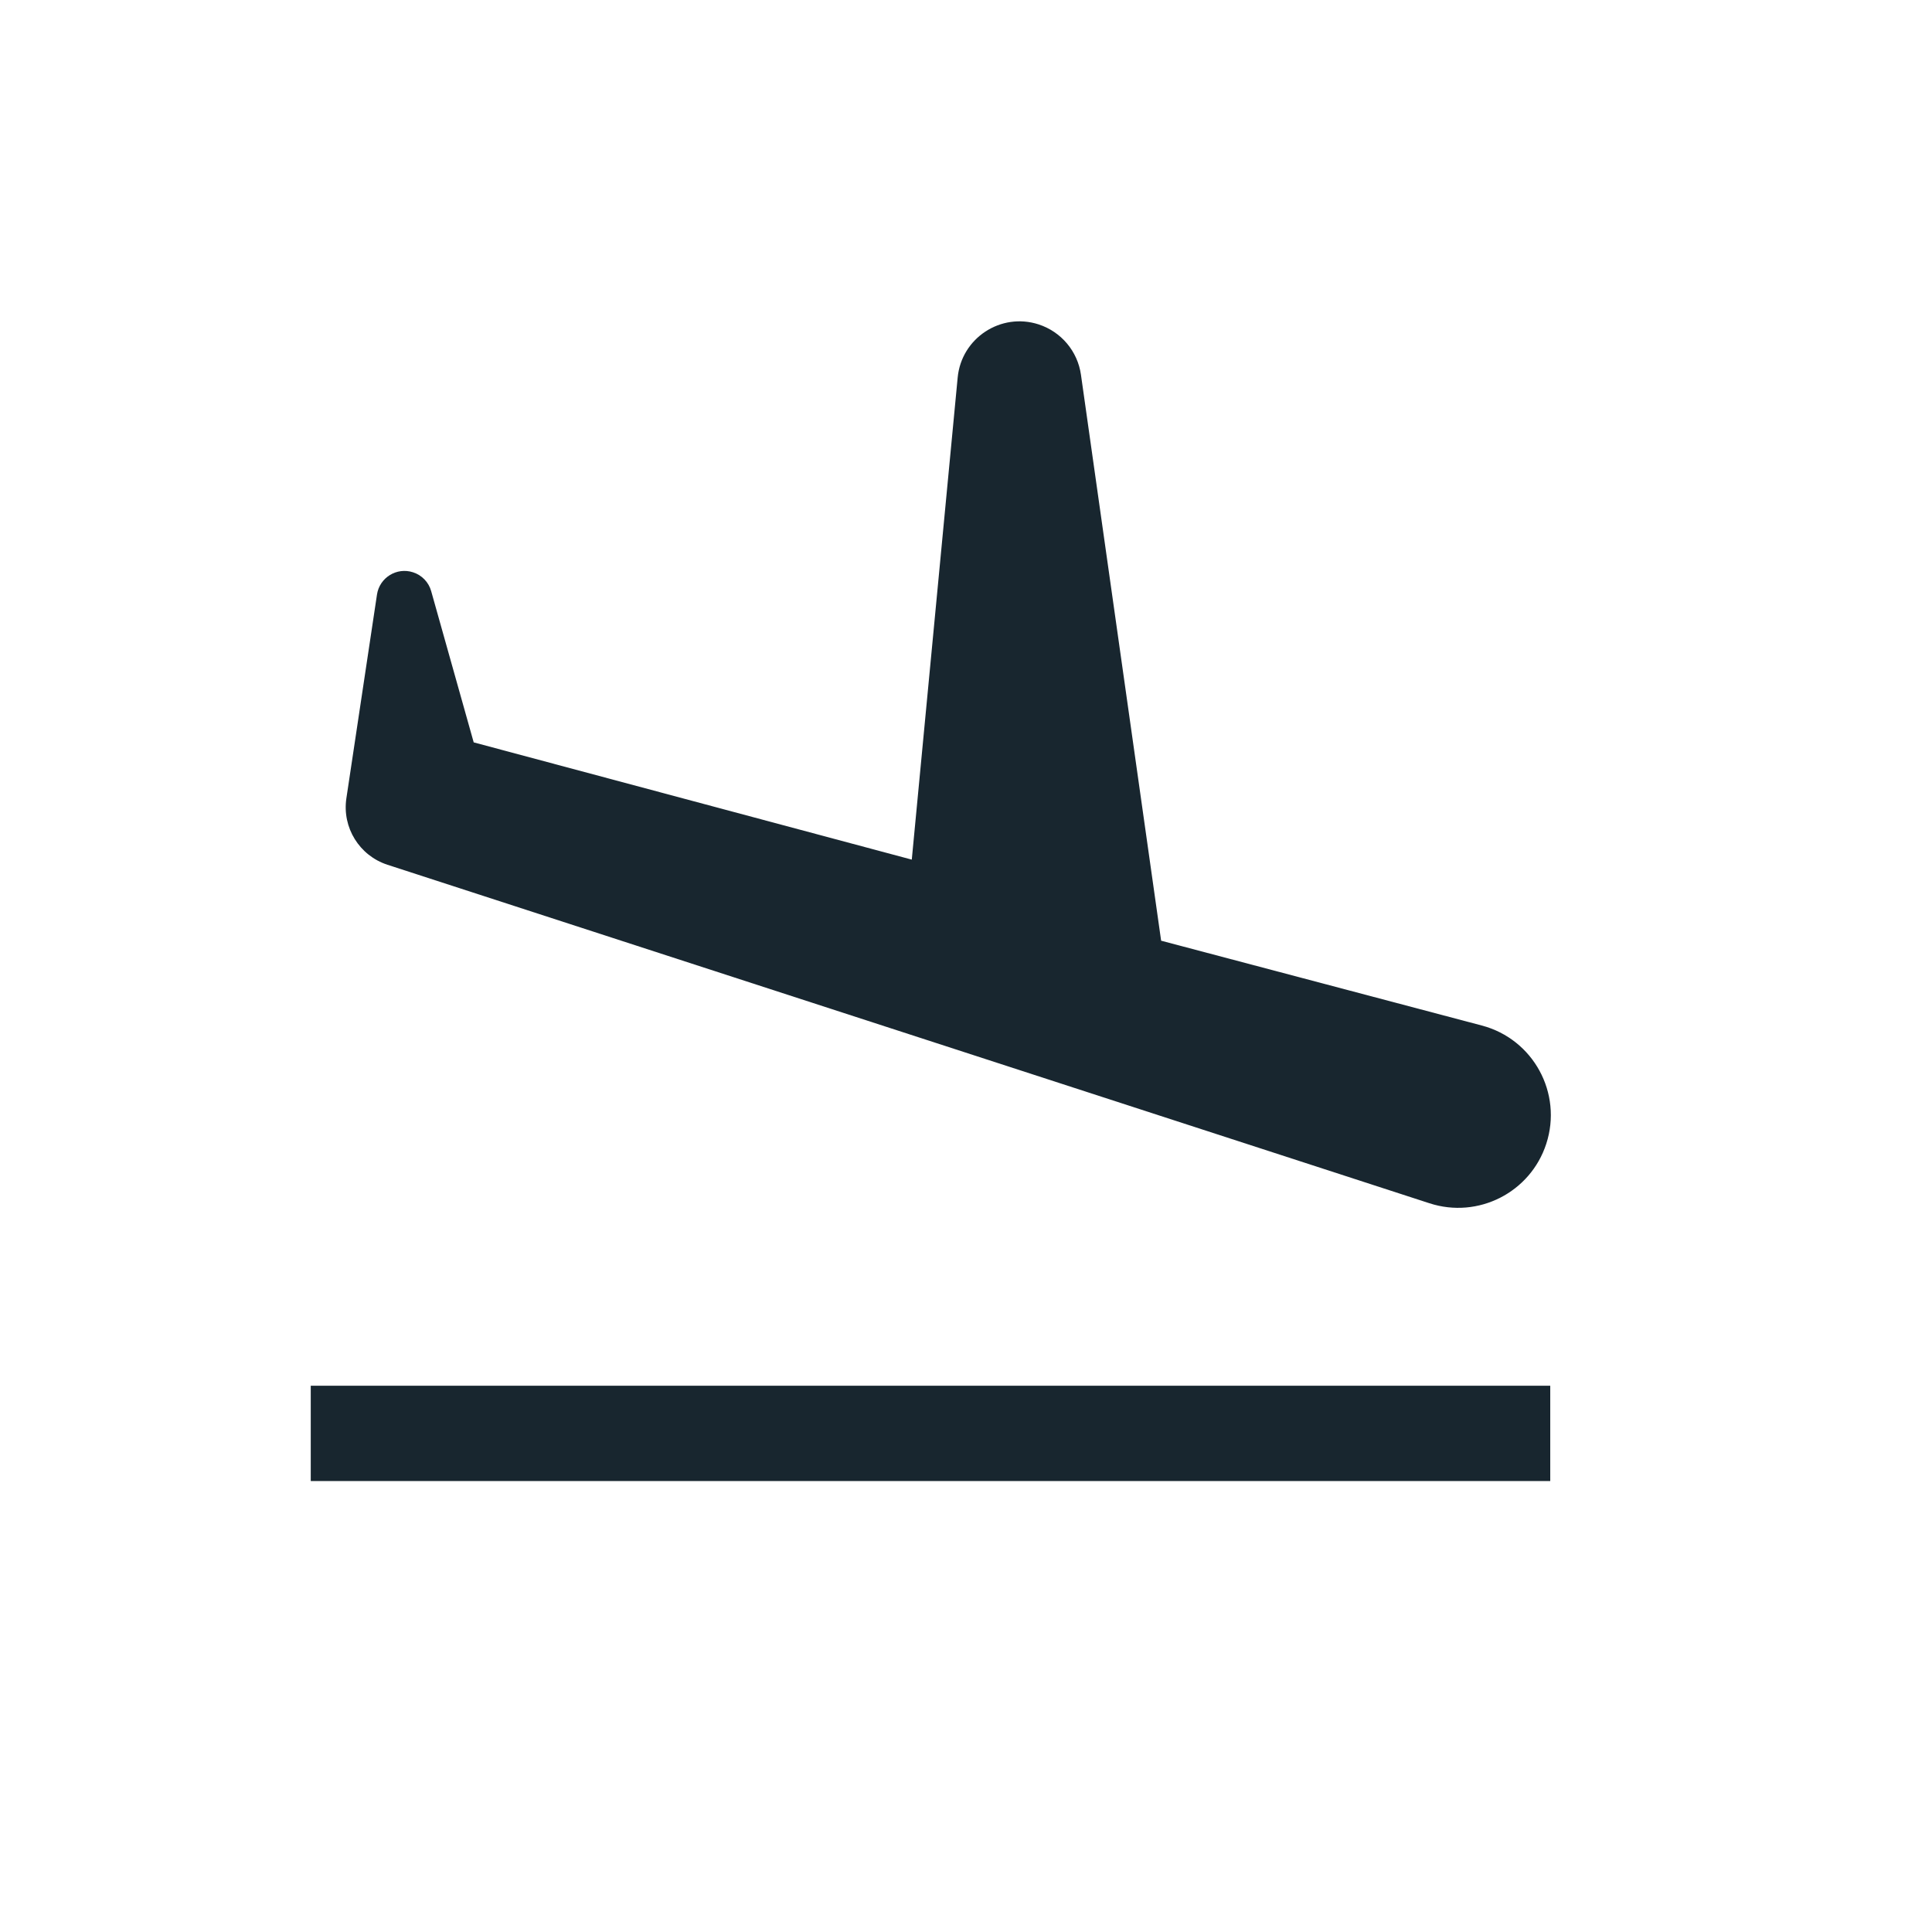
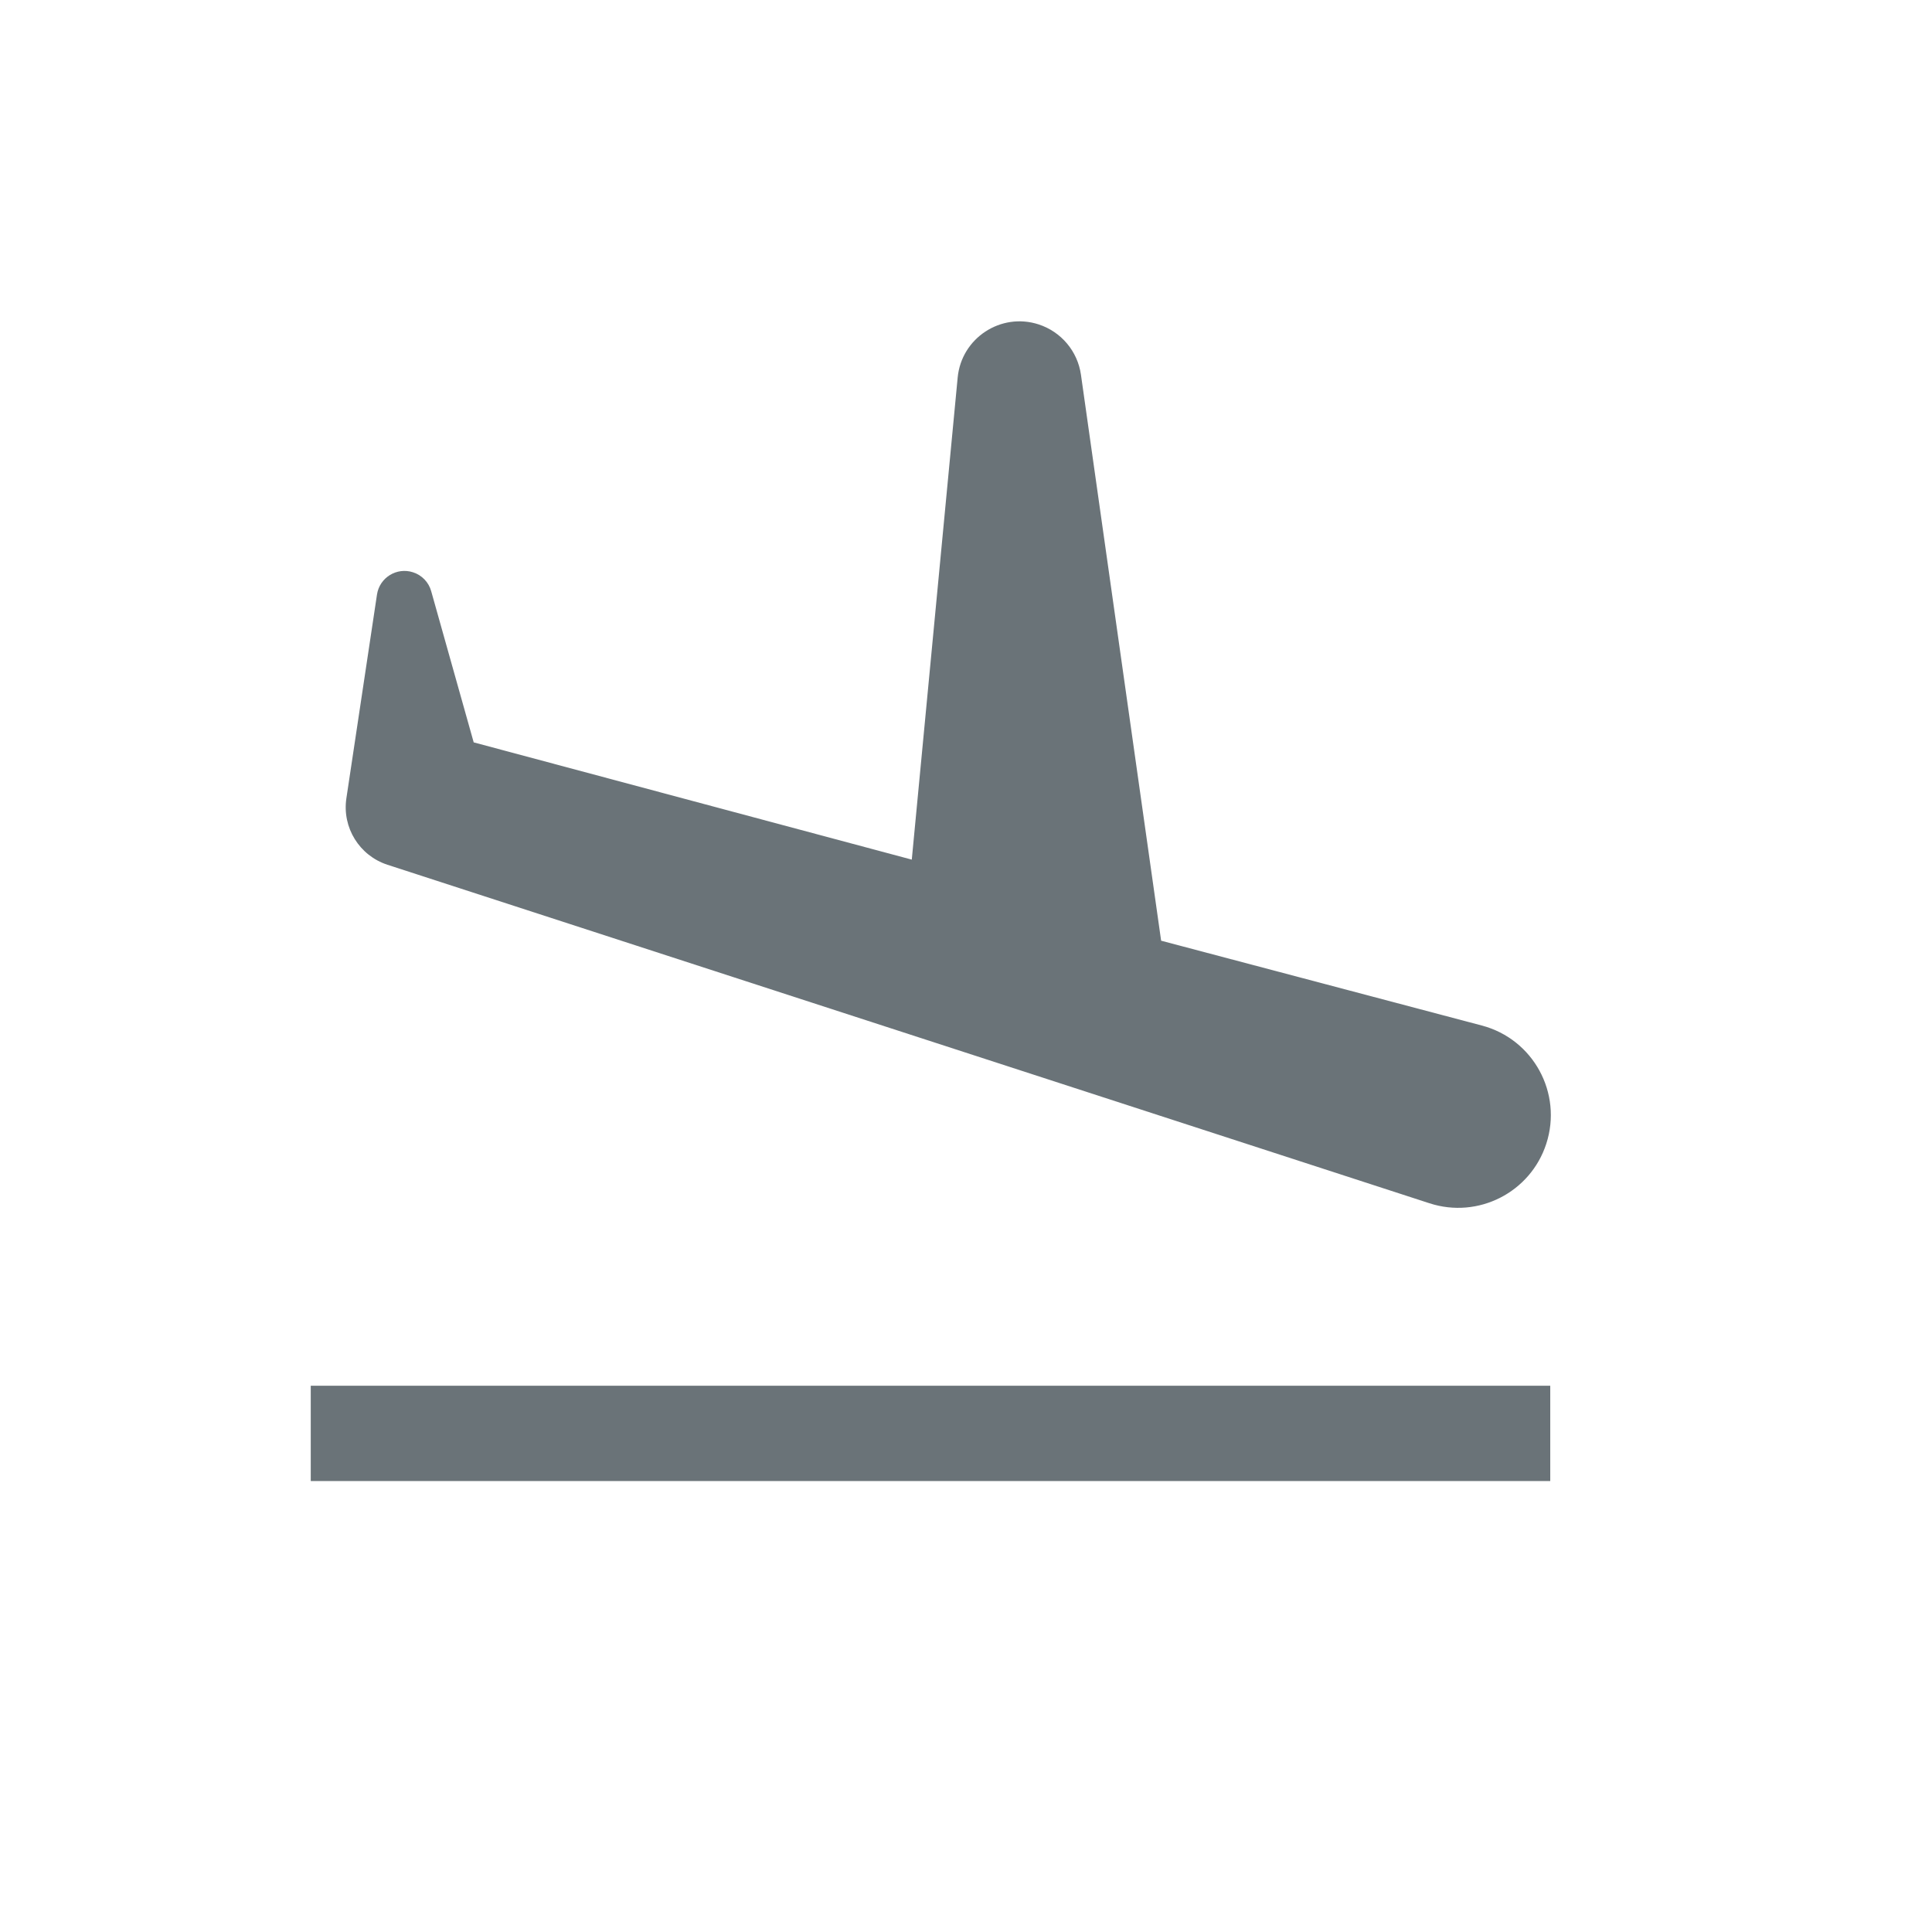
<svg xmlns="http://www.w3.org/2000/svg" width="32" height="32" viewBox="0 0 32 32" fill="none">
-   <path fill-rule="evenodd" clip-rule="evenodd" d="M6.841 9.479C6.571 9.391 6.286 9.567 6.244 9.848L5.737 13.223C5.665 13.707 5.952 14.171 6.417 14.323L23.677 19.93C24.483 20.192 25.349 19.751 25.611 18.945C25.884 18.106 25.396 17.211 24.544 16.986L19.232 15.581L17.904 6.207C17.849 5.818 17.577 5.495 17.203 5.373C16.578 5.17 15.924 5.599 15.862 6.254L15.102 14.238L7.846 12.296L7.142 9.792C7.101 9.644 6.988 9.526 6.841 9.479ZM25.677 22.952H5.147V24.531H25.677V22.952Z" fill="#18262F" />
+   <path fill-rule="evenodd" clip-rule="evenodd" d="M6.841 9.479C6.571 9.391 6.286 9.567 6.244 9.848L5.737 13.223C5.665 13.707 5.952 14.171 6.417 14.323L23.677 19.93C24.483 20.192 25.349 19.751 25.611 18.945C25.884 18.106 25.396 17.211 24.544 16.986L19.232 15.581L17.904 6.207C17.849 5.818 17.577 5.495 17.203 5.373C16.578 5.17 15.924 5.599 15.862 6.254L15.102 14.238L7.846 12.296L7.142 9.792C7.101 9.644 6.988 9.526 6.841 9.479ZM25.677 22.952H5.147V24.531H25.677V22.952Z" fill="#6A7378" />
</svg>
